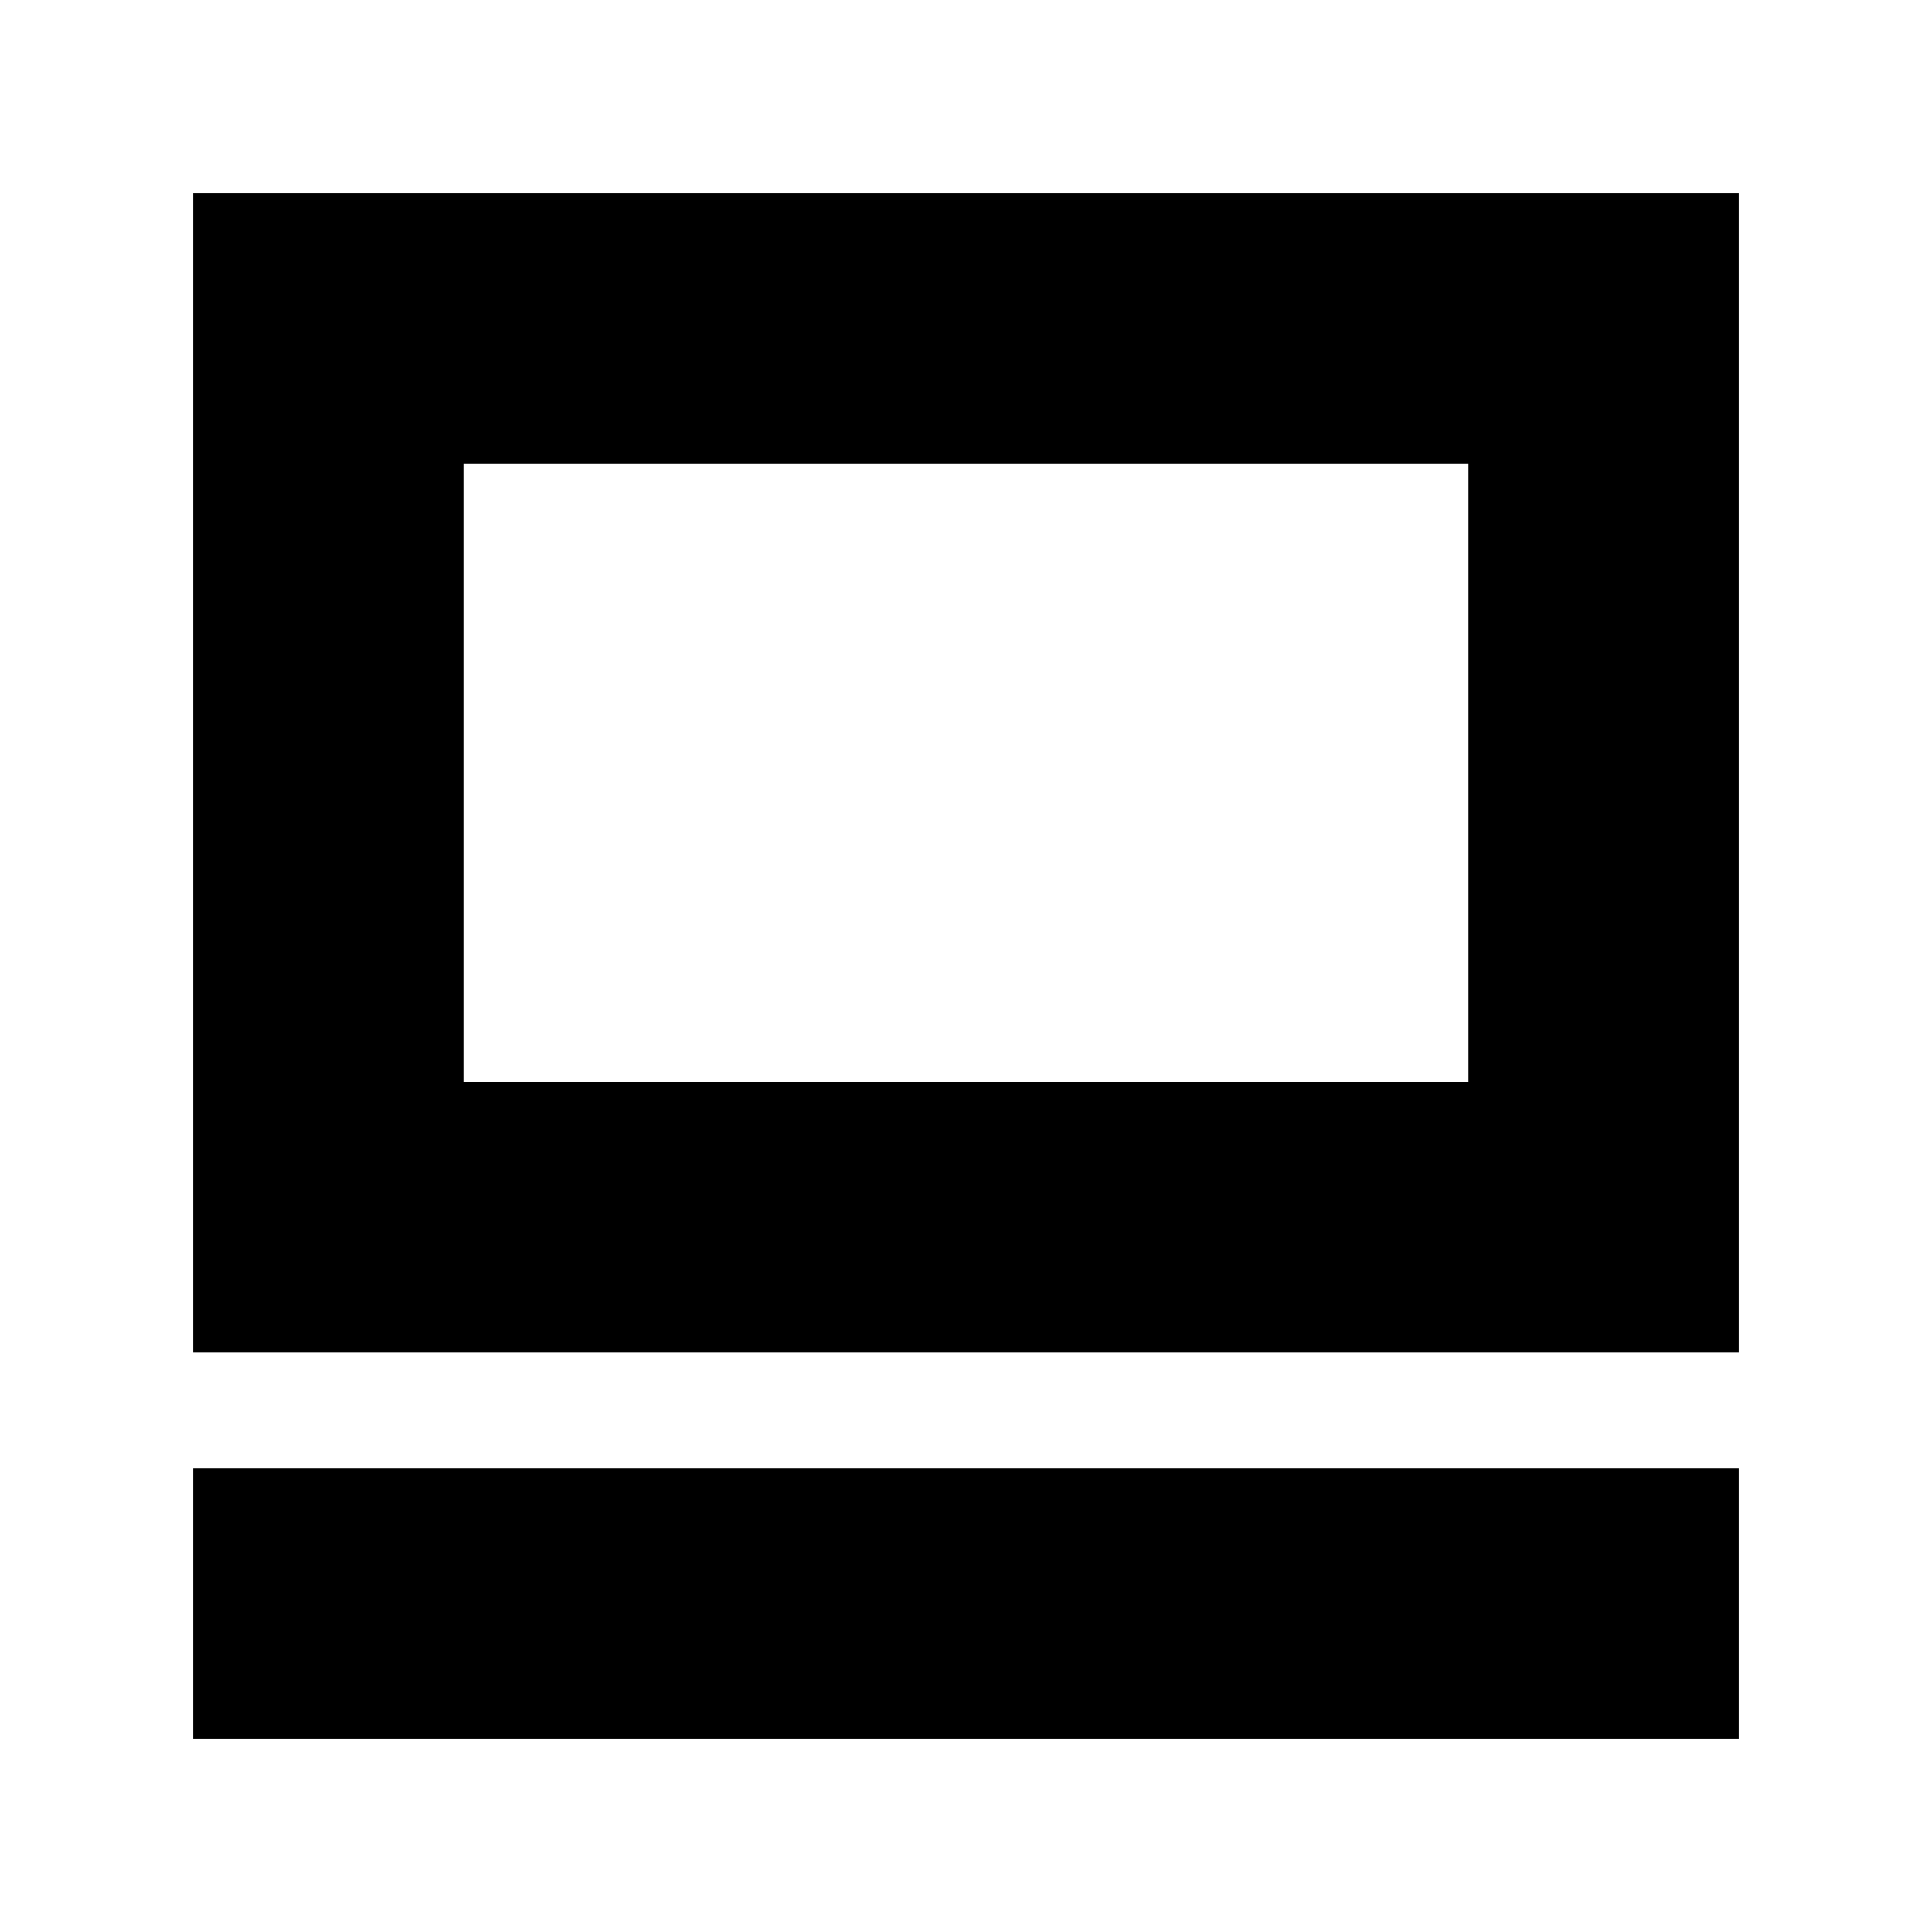
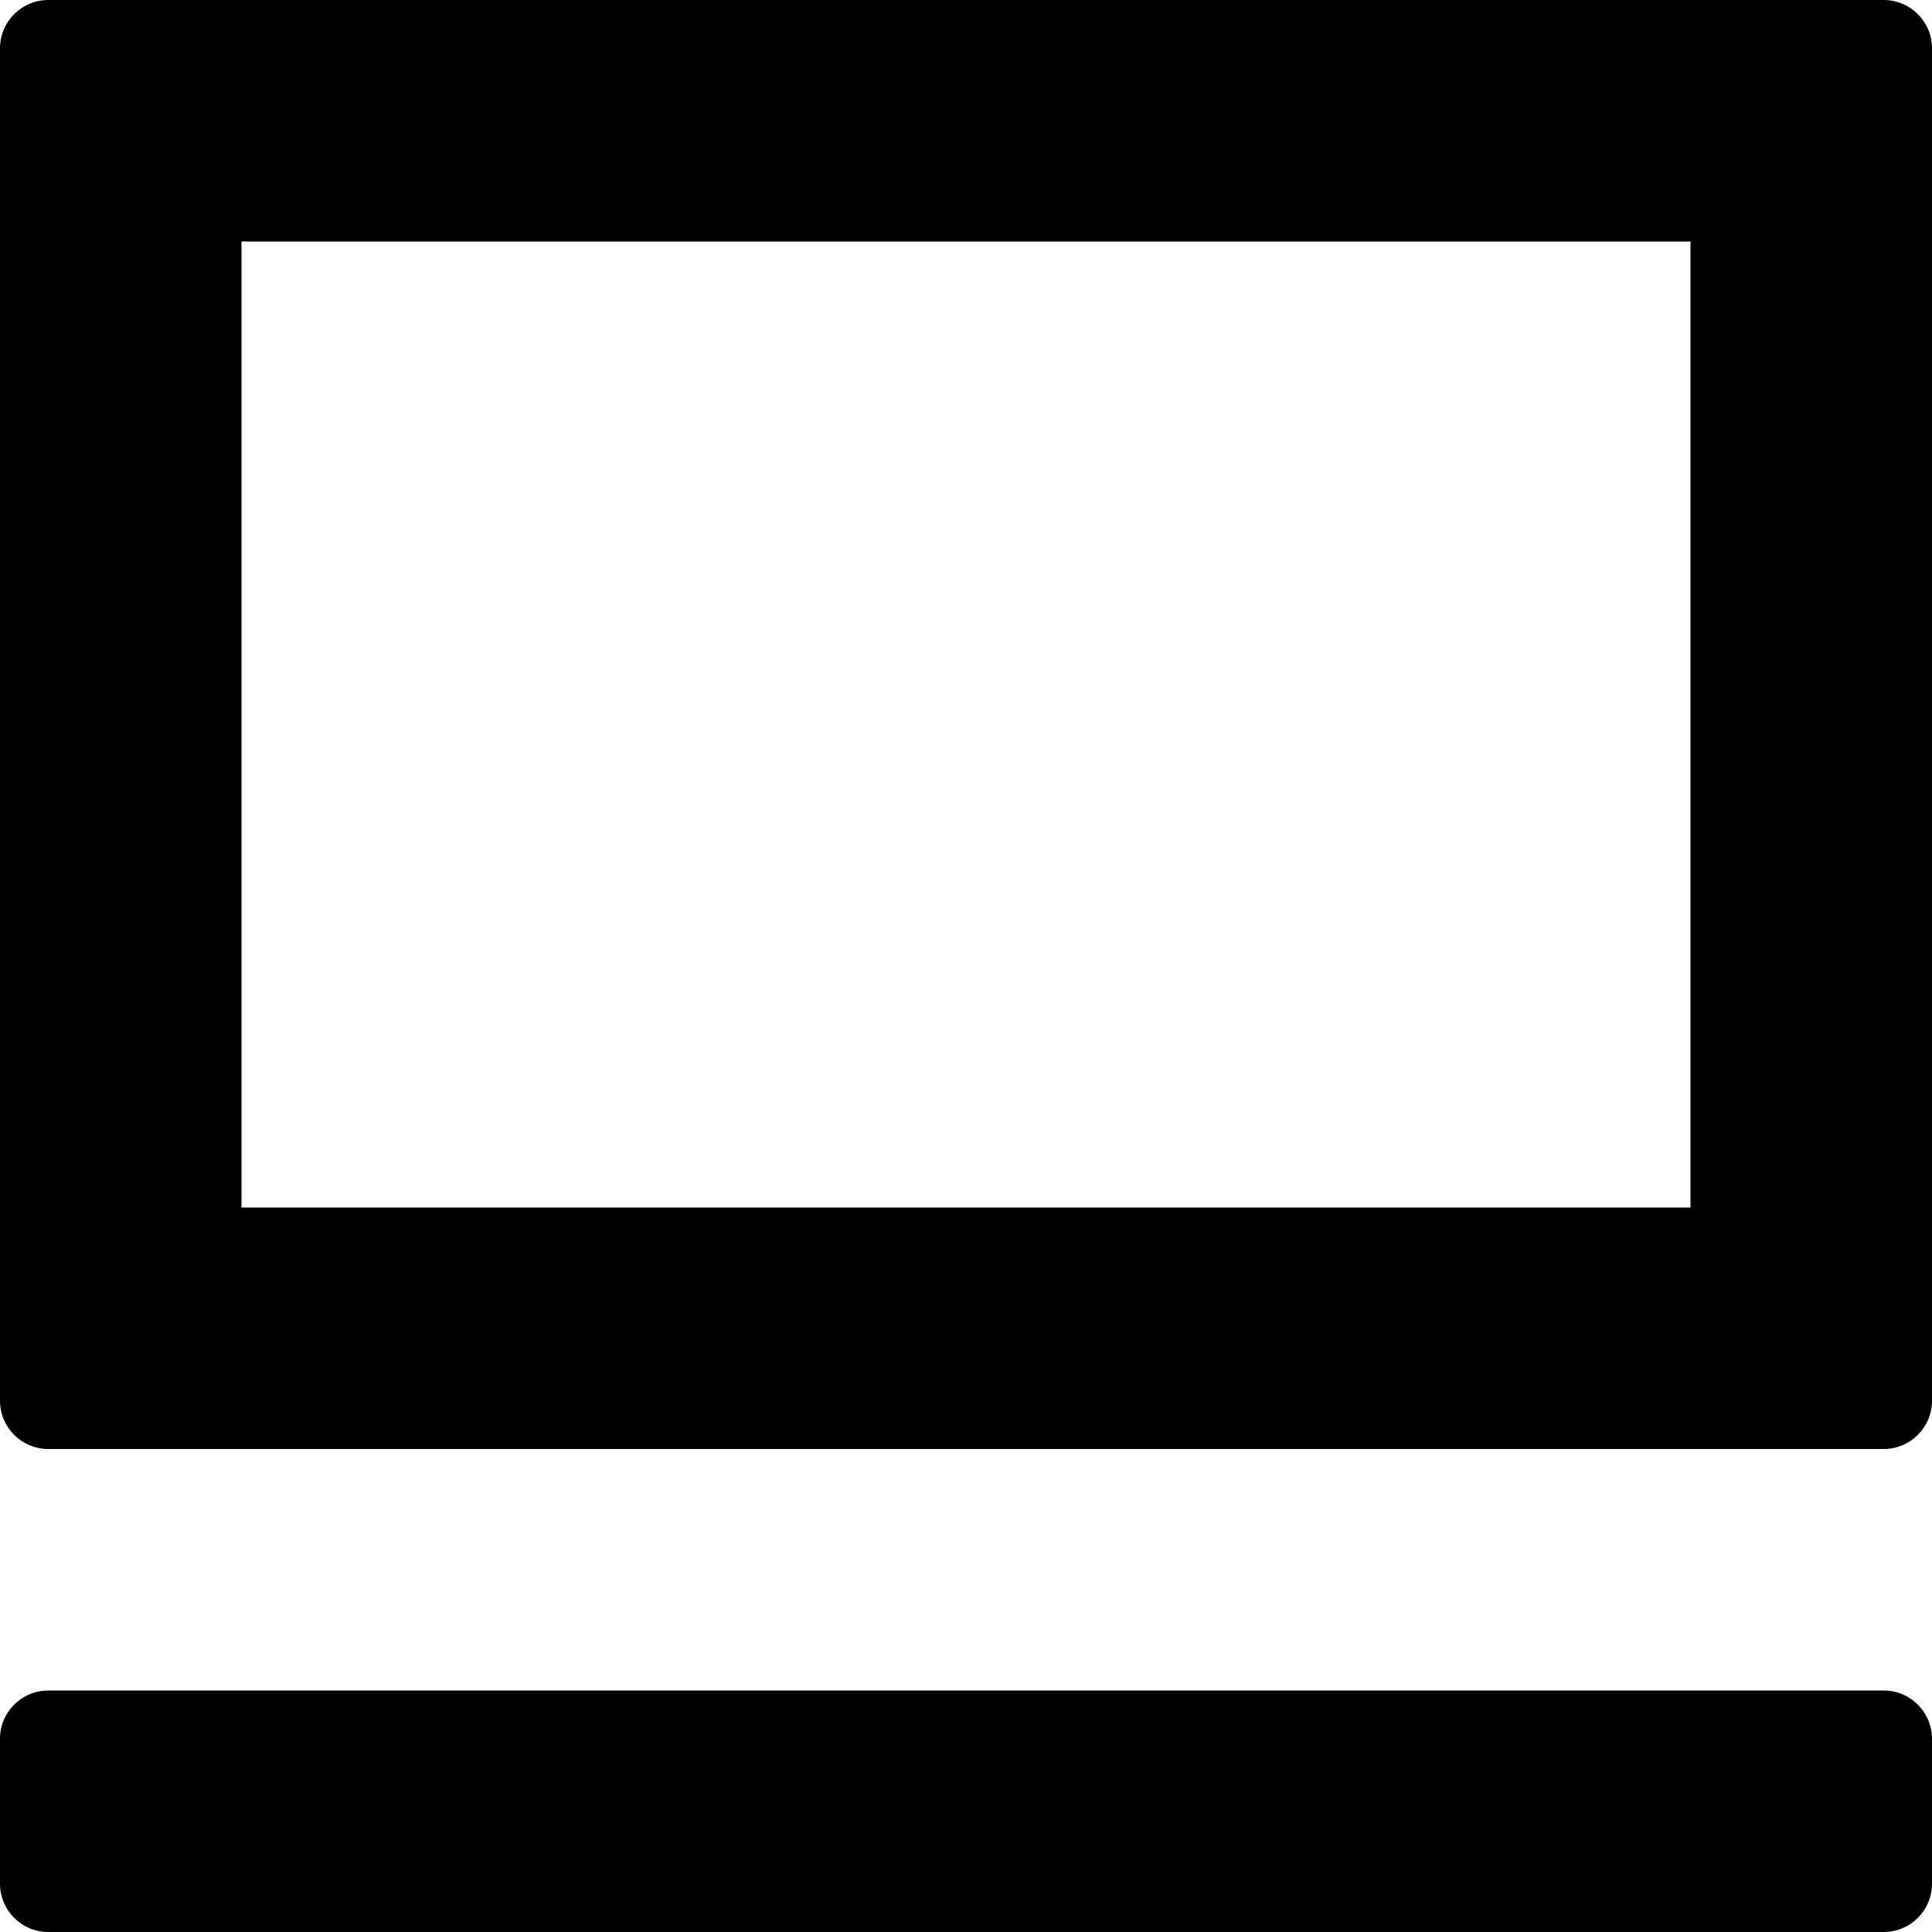
- <svg xmlns="http://www.w3.org/2000/svg" width="100" height="100" viewBox="0 0 100 100" fill="none">
-   <path fill="#000" d="M10 10h80v14H10z" />
-   <path fill="#000" d="M10 10h14v56H10zm66 0h14v56H76z" />
-   <path fill="#000" d="M10 56h80v14H10zm0 20h80v14H10z" />
+ <svg xmlns="http://www.w3.org/2000/svg" width="400" height="400" viewBox="0 0 400 400" fill="none">
+   <rect width="400" height="50" x="0" y="0" rx="10" fill="#000" />
+   <rect width="400" height="50" x="0" y="250" rx="10" fill="#000" />
+   <rect width="400" height="50" x="0" y="350" rx="10" fill="#000" />
+   <rect width="50" height="220" x="0" y="40" fill="#000" />
+   <rect width="50" height="220" x="350" y="40" fill="#000" />
</svg>
